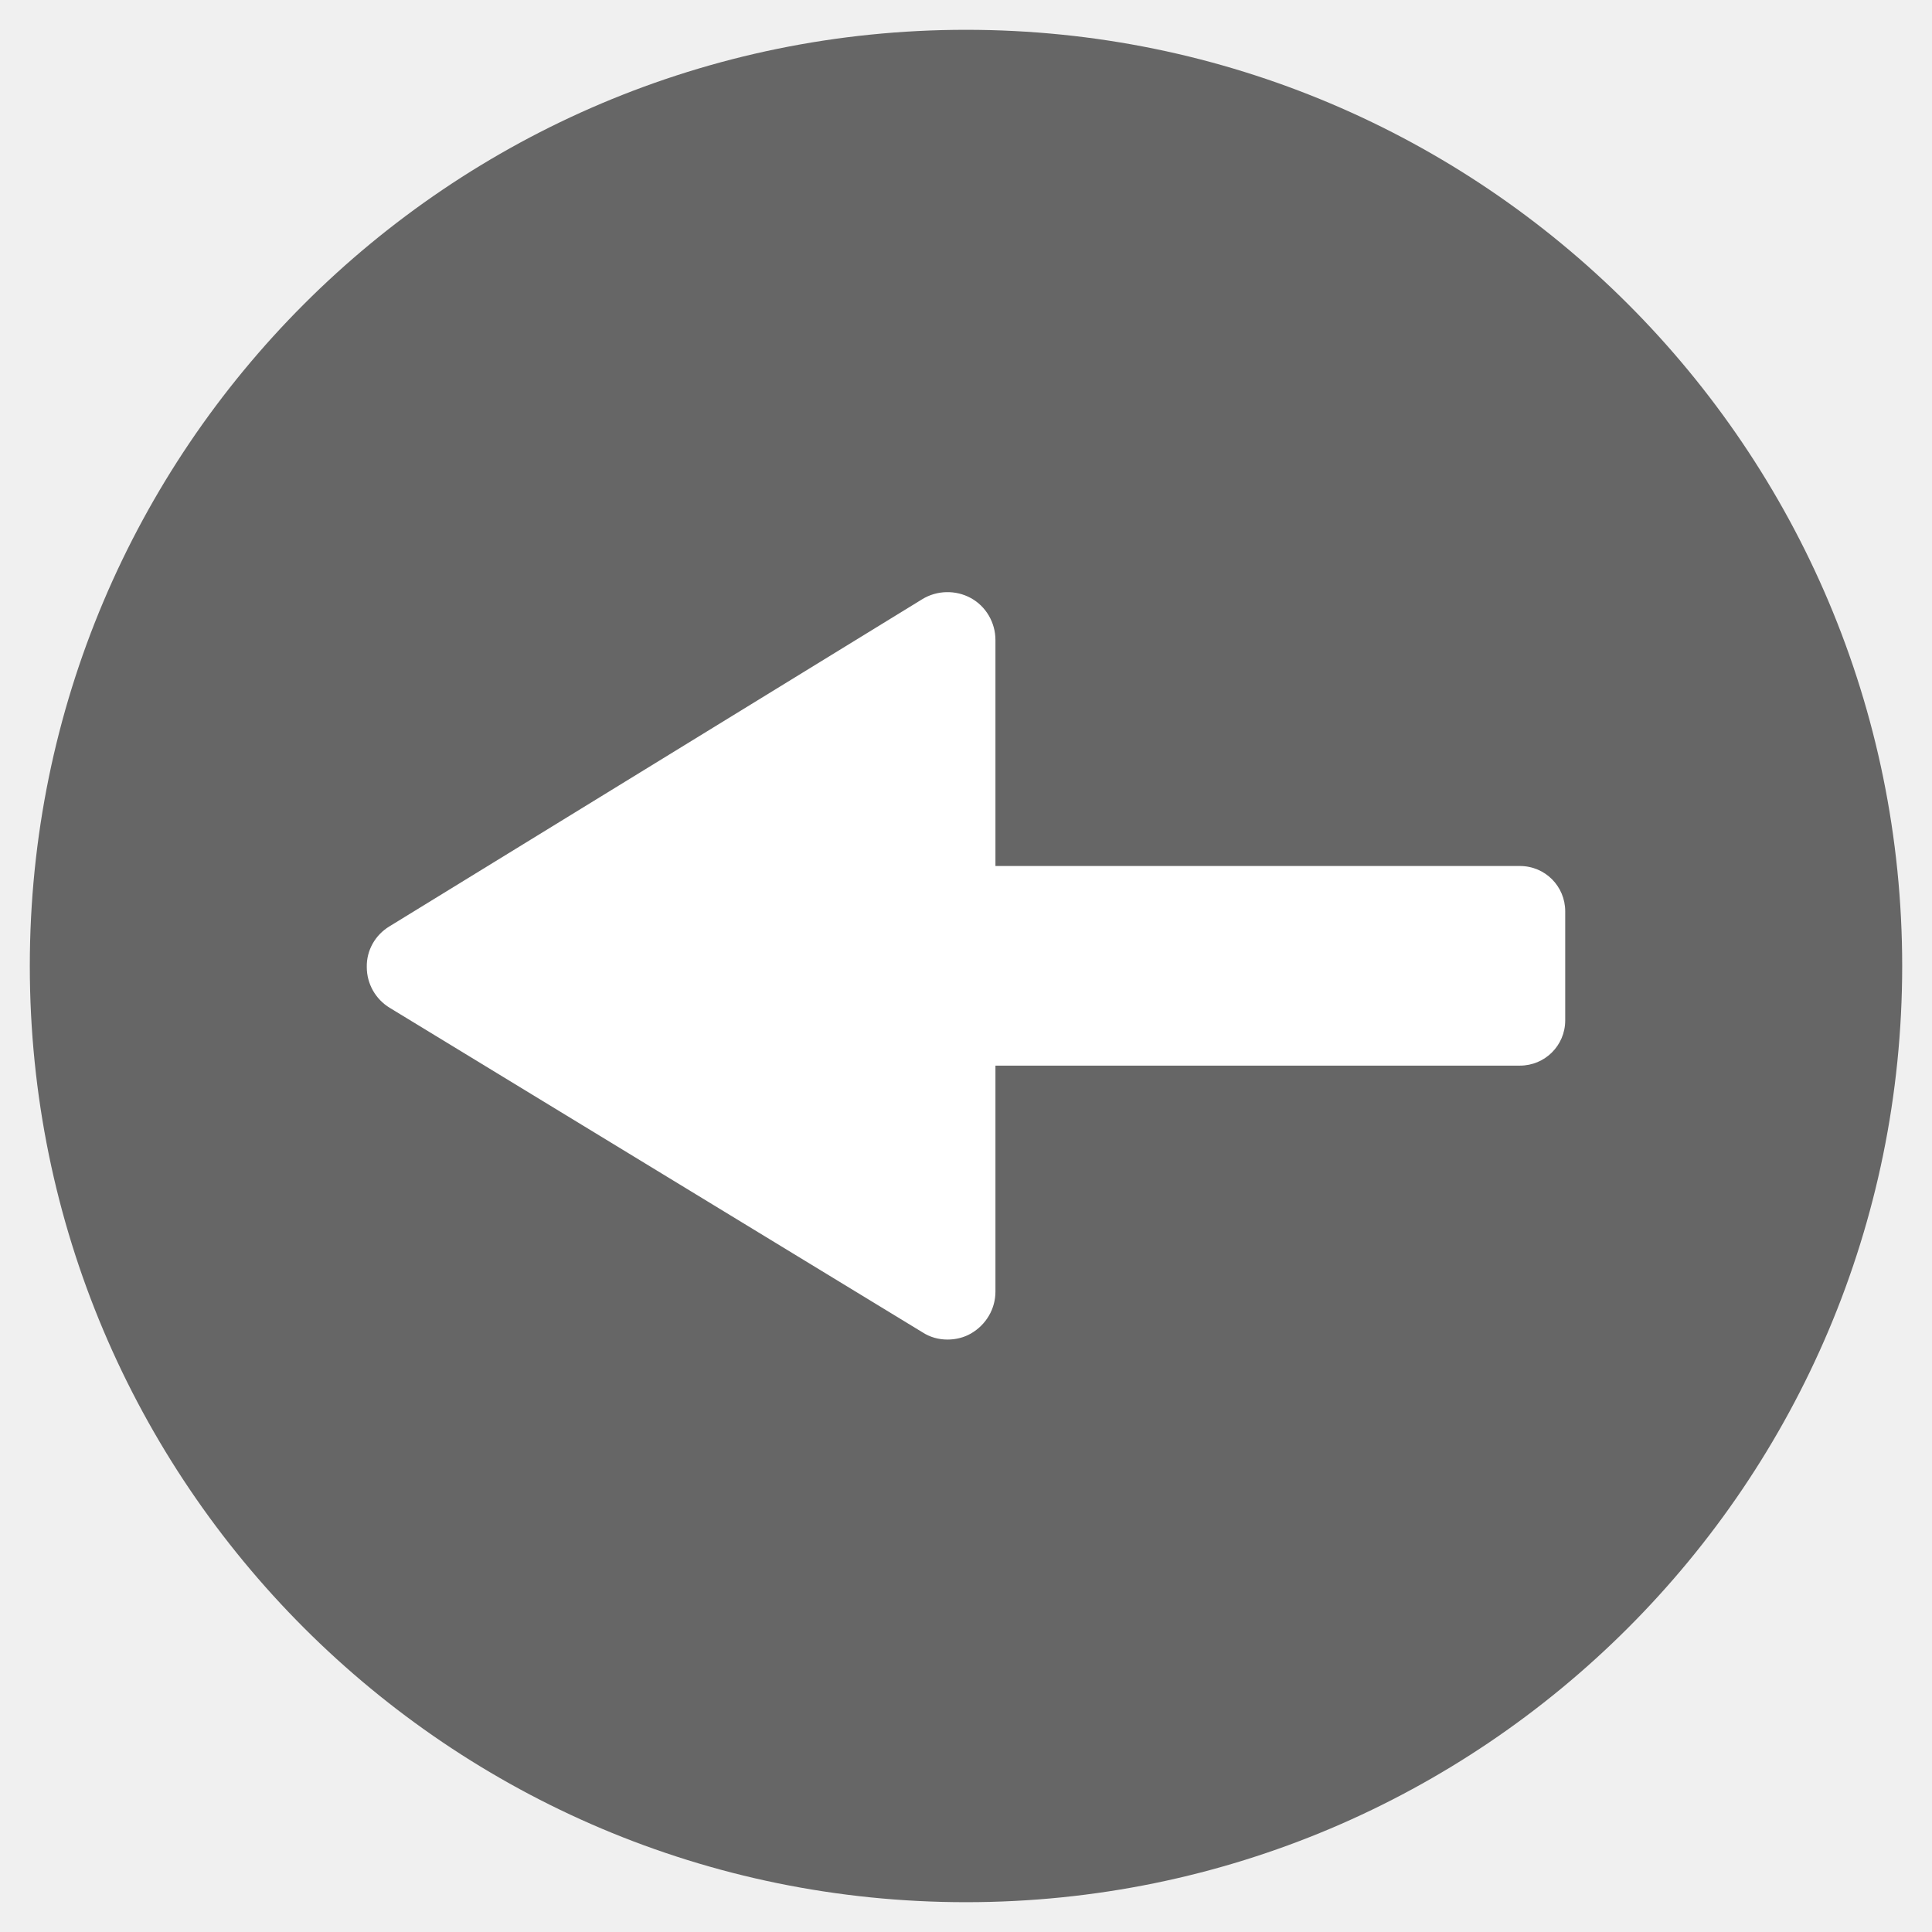
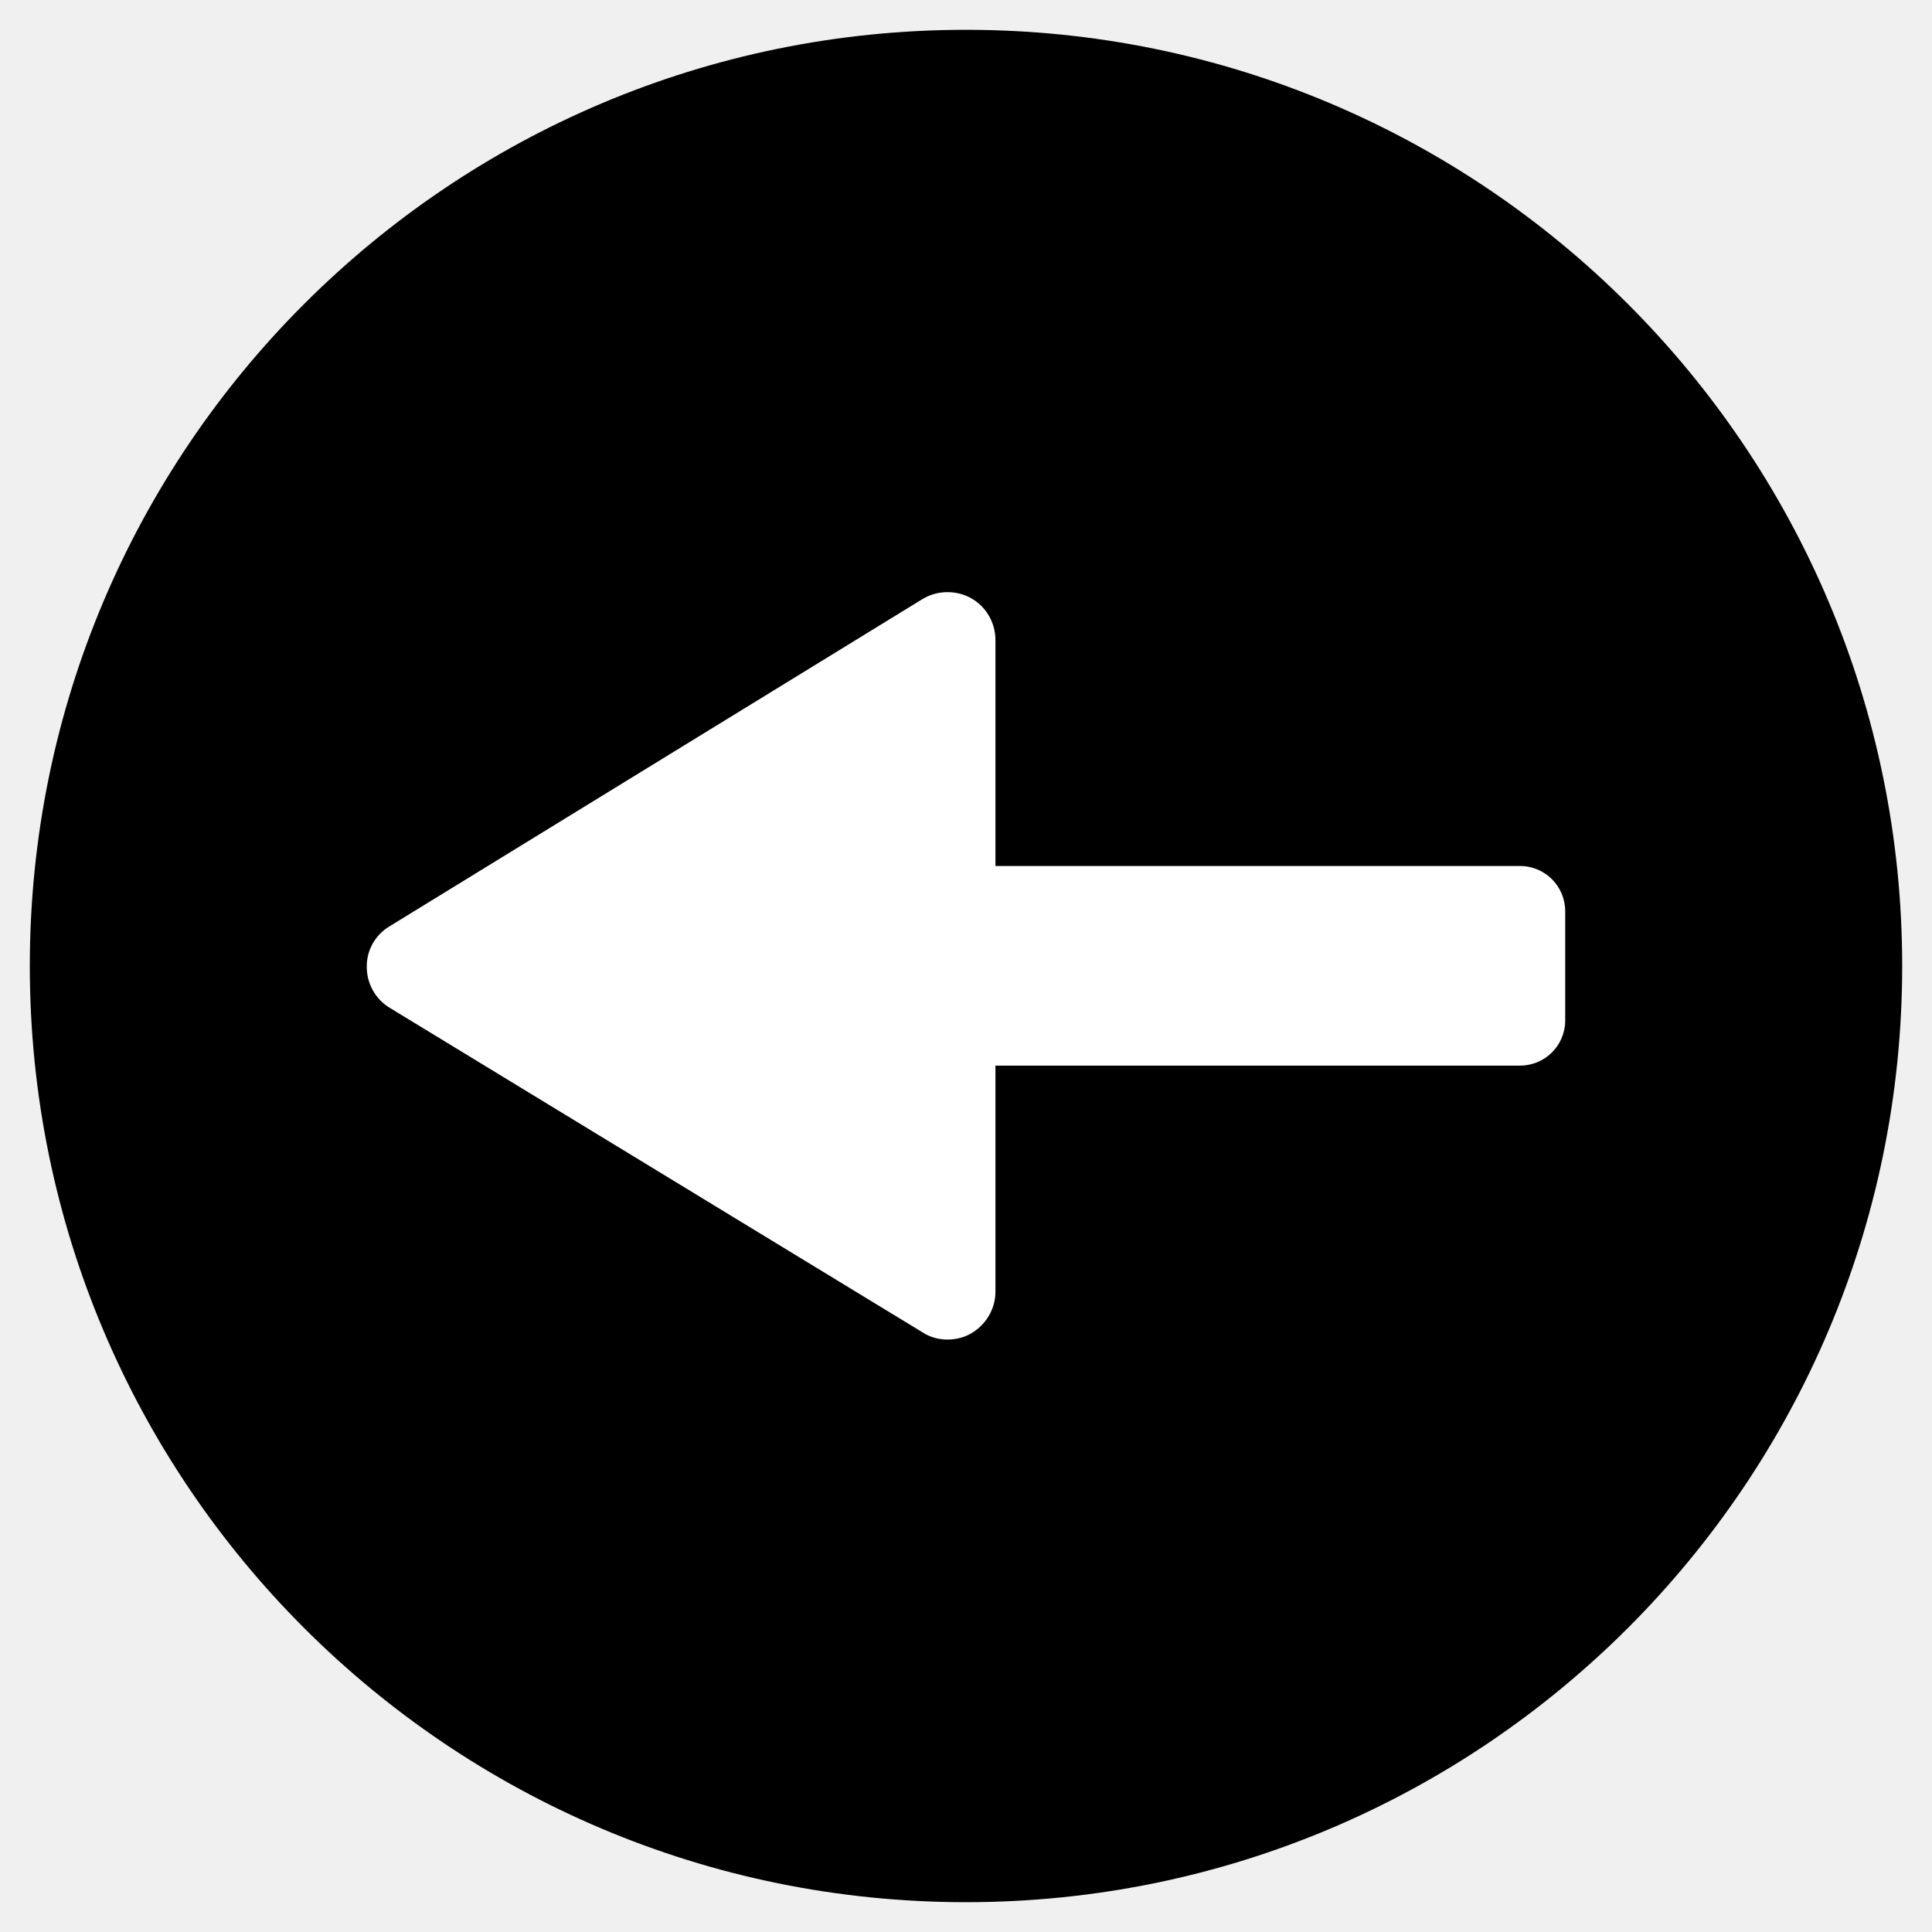
<svg xmlns="http://www.w3.org/2000/svg" x="0px" y="0px" width="26" height="26" viewBox="0 0 172 172" style=" fill:#000000;">
  <g fill="none" fill-rule="nonzero" stroke="none" stroke-width="1" stroke-linecap="butt" stroke-linejoin="miter" stroke-miterlimit="10" stroke-dasharray="" stroke-dashoffset="0" font-family="none" font-weight="none" font-size="none" text-anchor="none" style="mix-blend-mode: normal">
    <path d="M0,172v-172h172v172z" fill="none" />
    <g>
-       <path d="M2.654,86c0,-46.023 37.323,-83.346 83.346,-83.346c46.023,0 83.346,37.323 83.346,83.346c0,46.023 -37.323,83.346 -83.346,83.346c-46.023,0 -83.346,-37.323 -83.346,-83.346z" fill="#666666" />
+       <path d="M2.654,86c0,-46.023 37.323,-83.346 83.346,-83.346c46.023,0 83.346,37.323 83.346,83.346c0,46.023 -37.323,83.346 -83.346,83.346c-46.023,0 -83.346,-37.323 -83.346,-83.346z" fill="#000000" />
      <path d="M34.669,82.473l47.434,-29.126c1.31,-0.806 2.99,-0.84 4.334,-0.101c1.344,0.739 2.184,2.184 2.184,3.729v58.016c0,1.545 -0.84,2.956 -2.184,3.729c-0.638,0.37 -1.377,0.537 -2.083,0.537c-0.773,0 -1.545,-0.202 -2.217,-0.638l-47.434,-28.891c-1.277,-0.773 -2.049,-2.15 -2.049,-3.628c-0.034,-1.478 0.739,-2.855 2.016,-3.628z" fill="#ffffff" />
      <path d="M56.605,77.098h78.71c2.251,0 4.031,1.814 4.031,4.031v9.709c0,2.251 -1.814,4.031 -4.031,4.031h-78.71c-2.251,0 -4.031,-1.814 -4.031,-4.031v-9.709c-0.034,-2.217 1.78,-4.031 4.031,-4.031z" fill="#ffffff" />
    </g>
  </g>
</svg>
